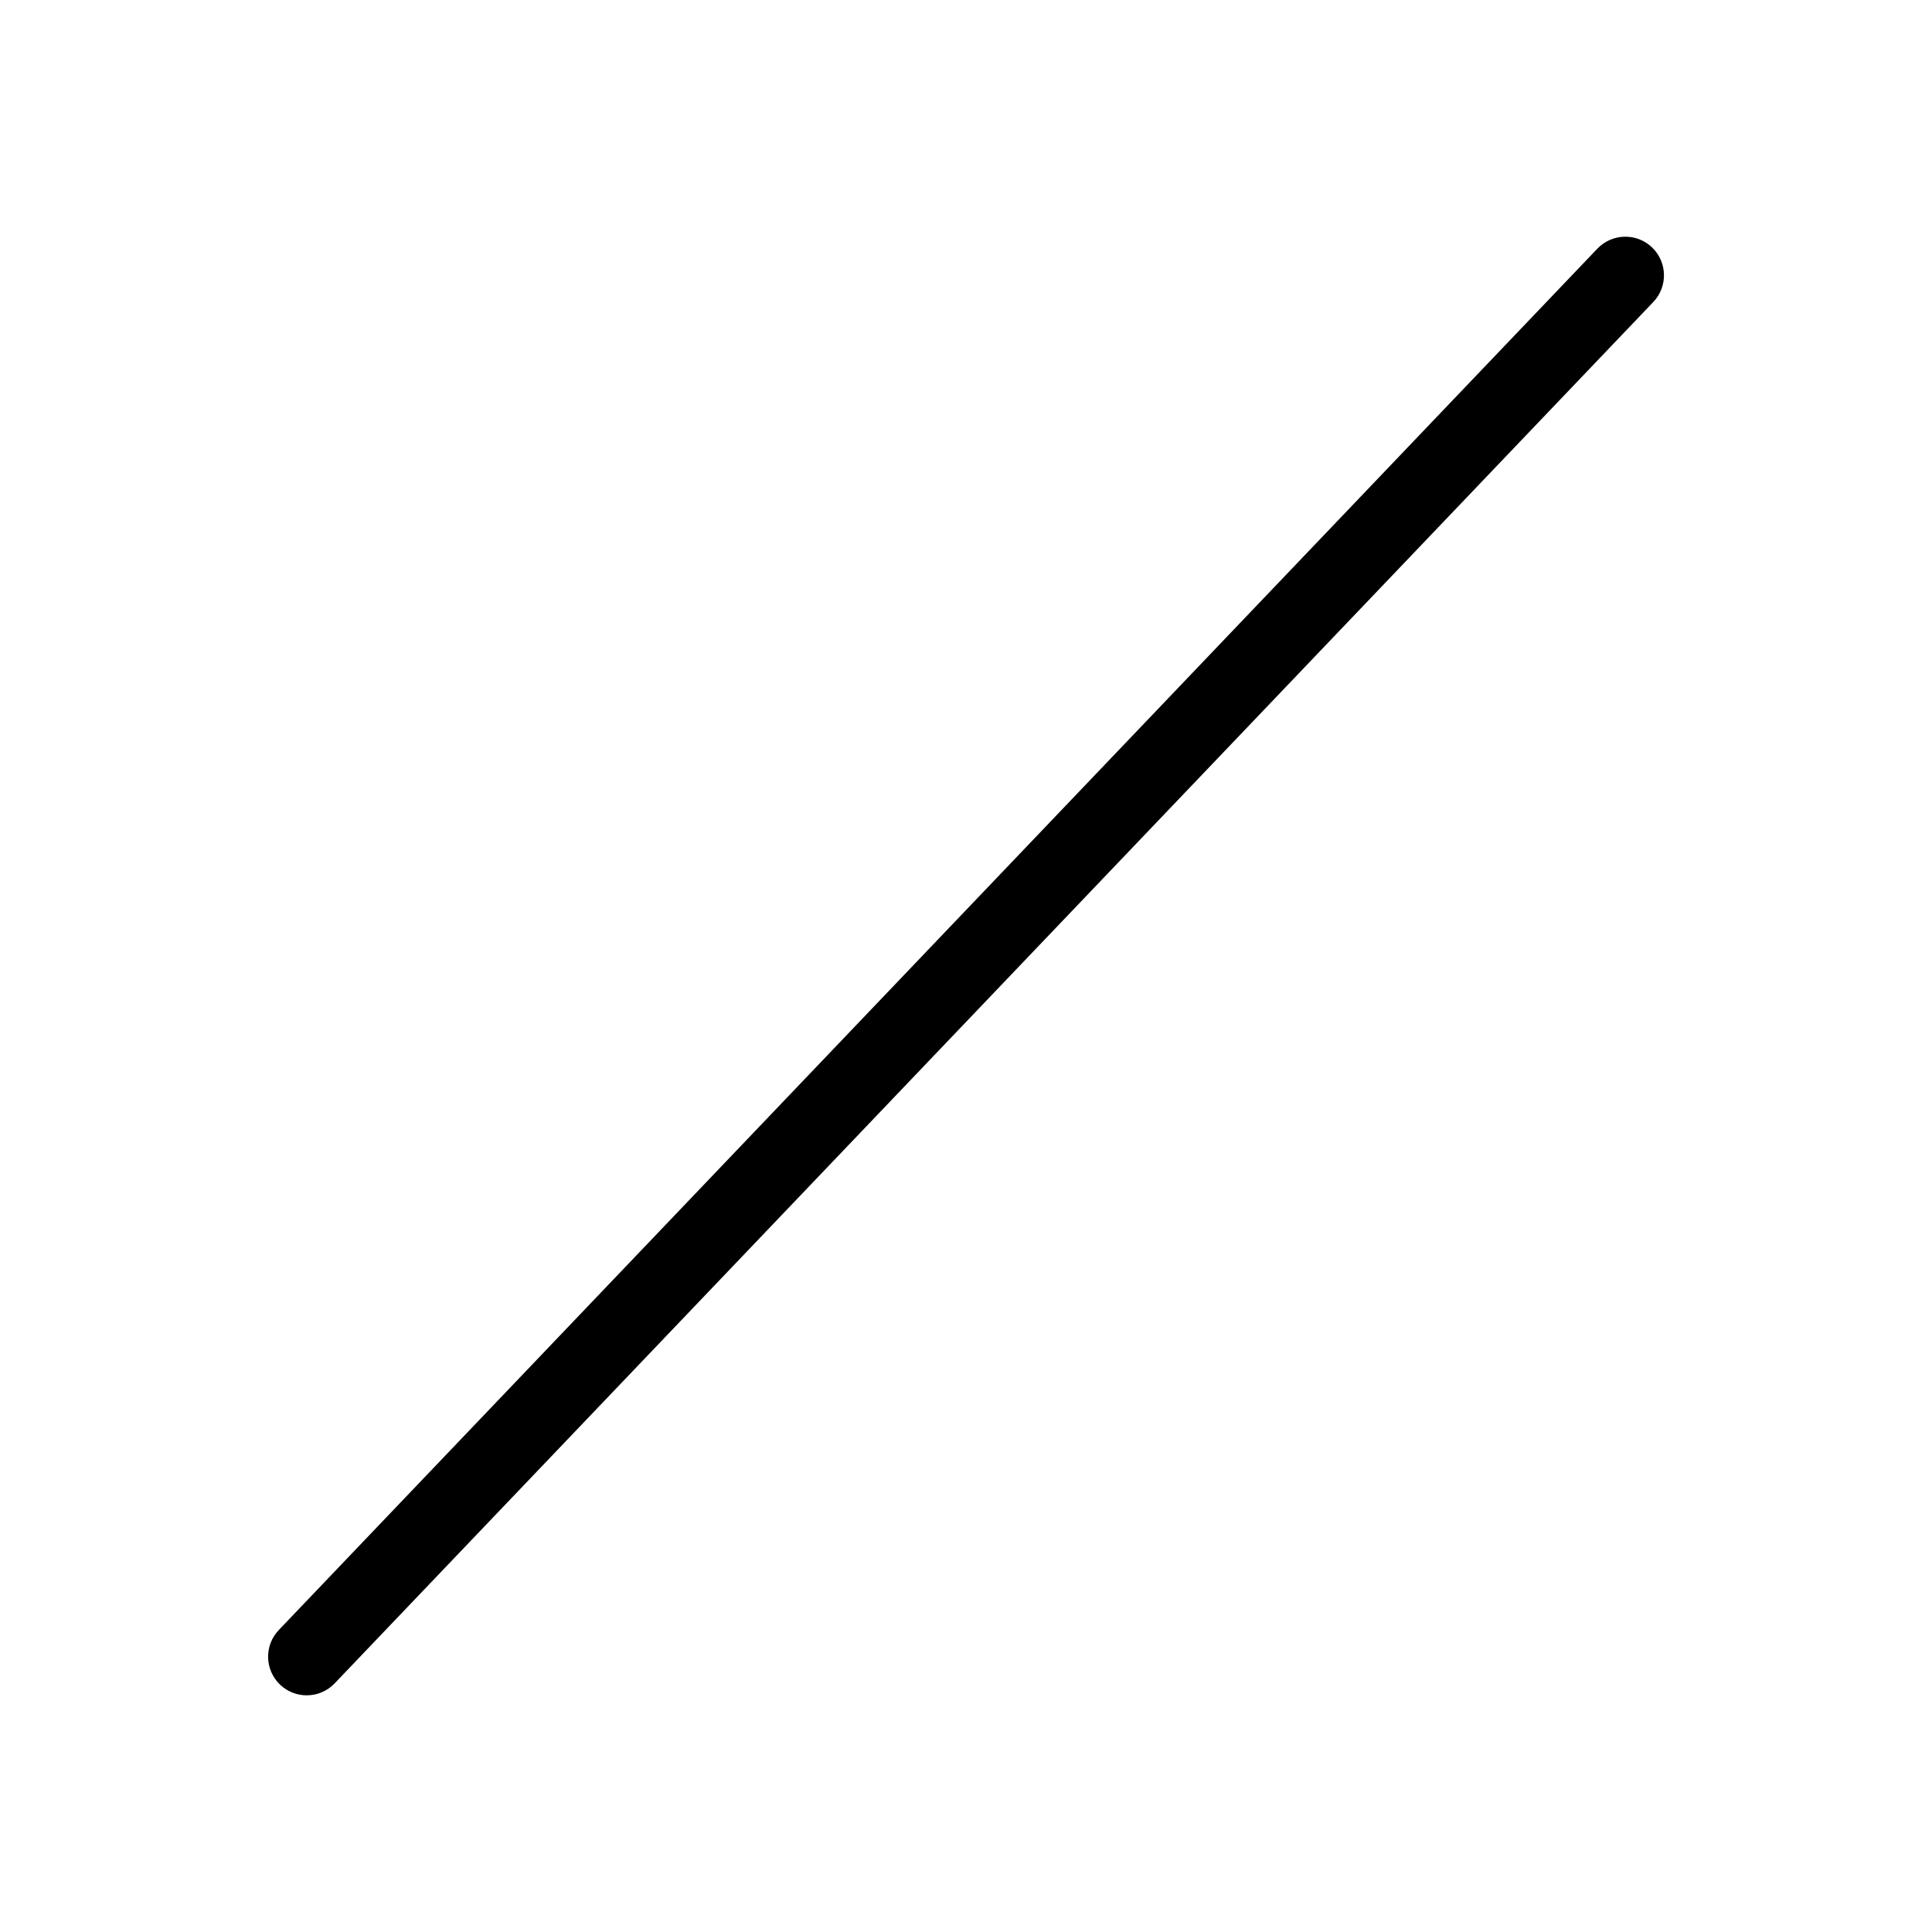
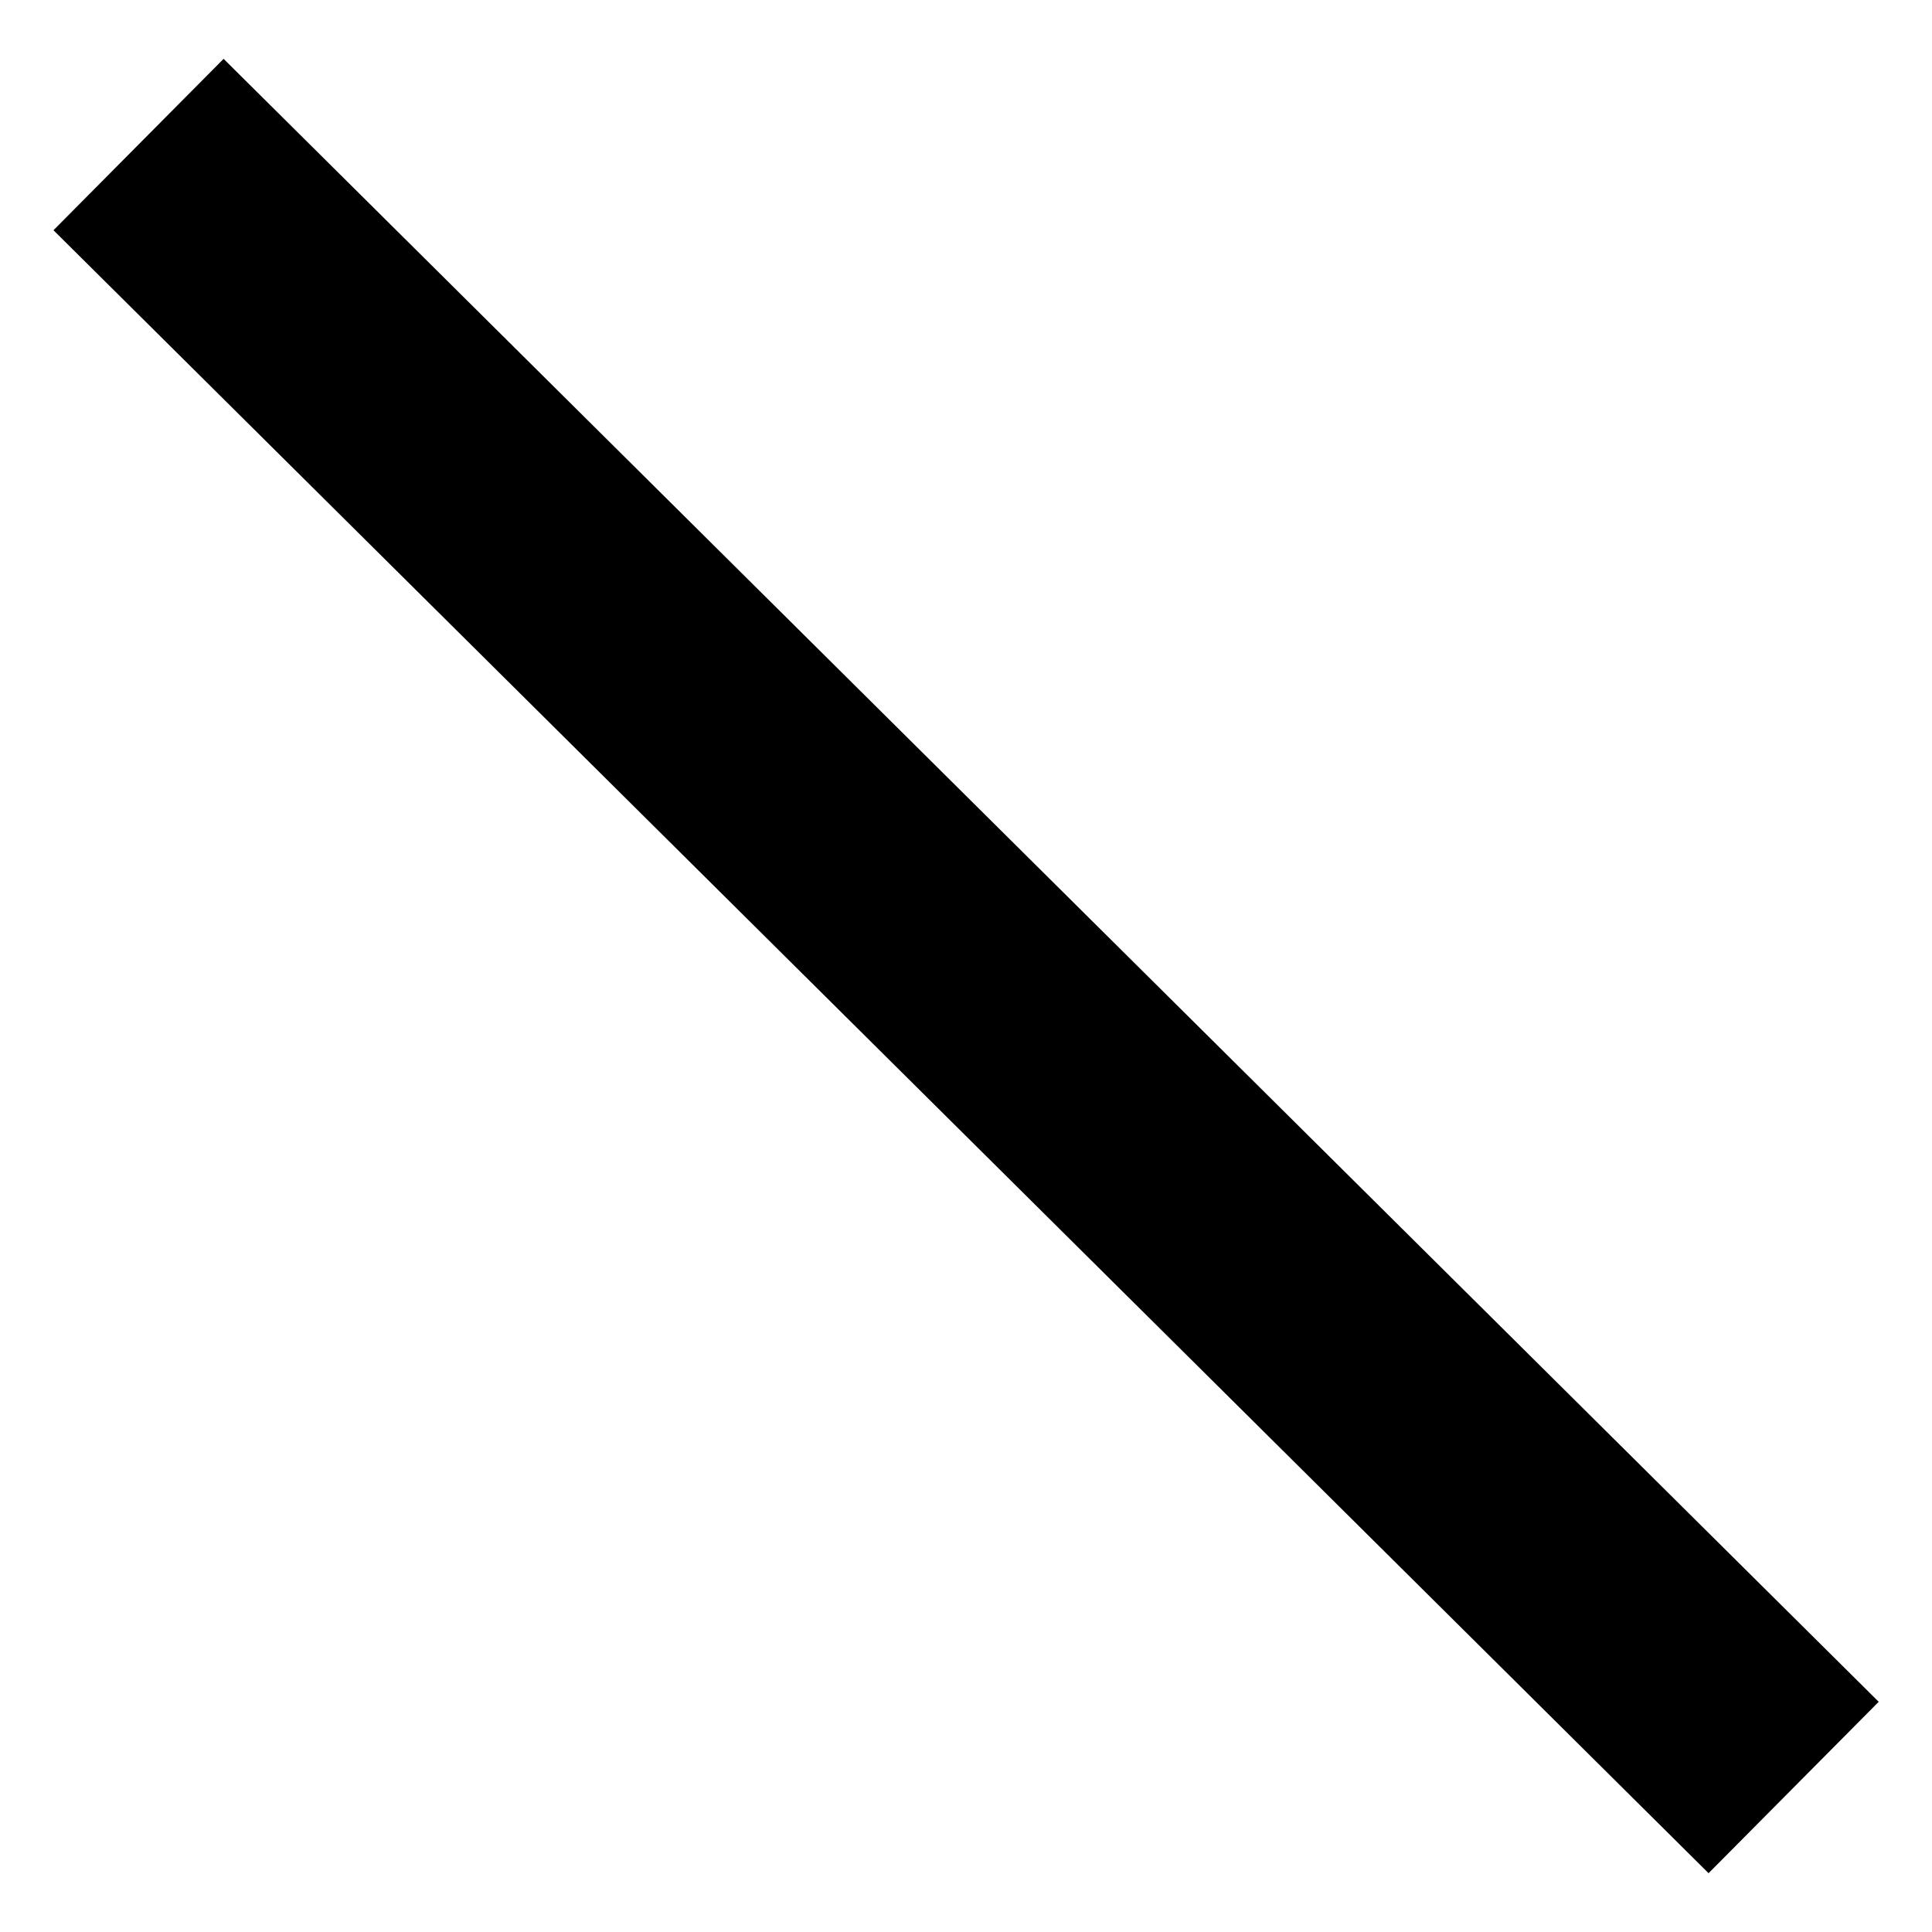
- <svg xmlns="http://www.w3.org/2000/svg" width="200" height="200" fill="#000000" version="1.1" x="0px" y="0px" viewBox="0 0 50 50" enable-background="new 0 0 50 50" xml:space="preserve">
-   <path d="M7.938,43.875c-0.249,0-0.497-0.092-0.69-0.276c-0.399-0.382-0.414-1.015-0.033-1.414l34.125-35.75  c0.382-0.399,1.016-0.414,1.414-0.033c0.399,0.381,0.414,1.014,0.033,1.414L8.661,43.565C8.464,43.771,8.201,43.875,7.938,43.875z" />
+ <svg xmlns="http://www.w3.org/2000/svg" height="300px" width="300px" fill="#000000" version="1.1" x="0px" y="0px" viewBox="0 0 32 32" enable-background="new 0 0 32 32" xml:space="preserve">
+   <rect x="-3.313" y="14" transform="matrix(0.7097 0.7045 -0.7045 0.7097 15.9179 -6.6273)" width="38.627" height="4" />
</svg>
